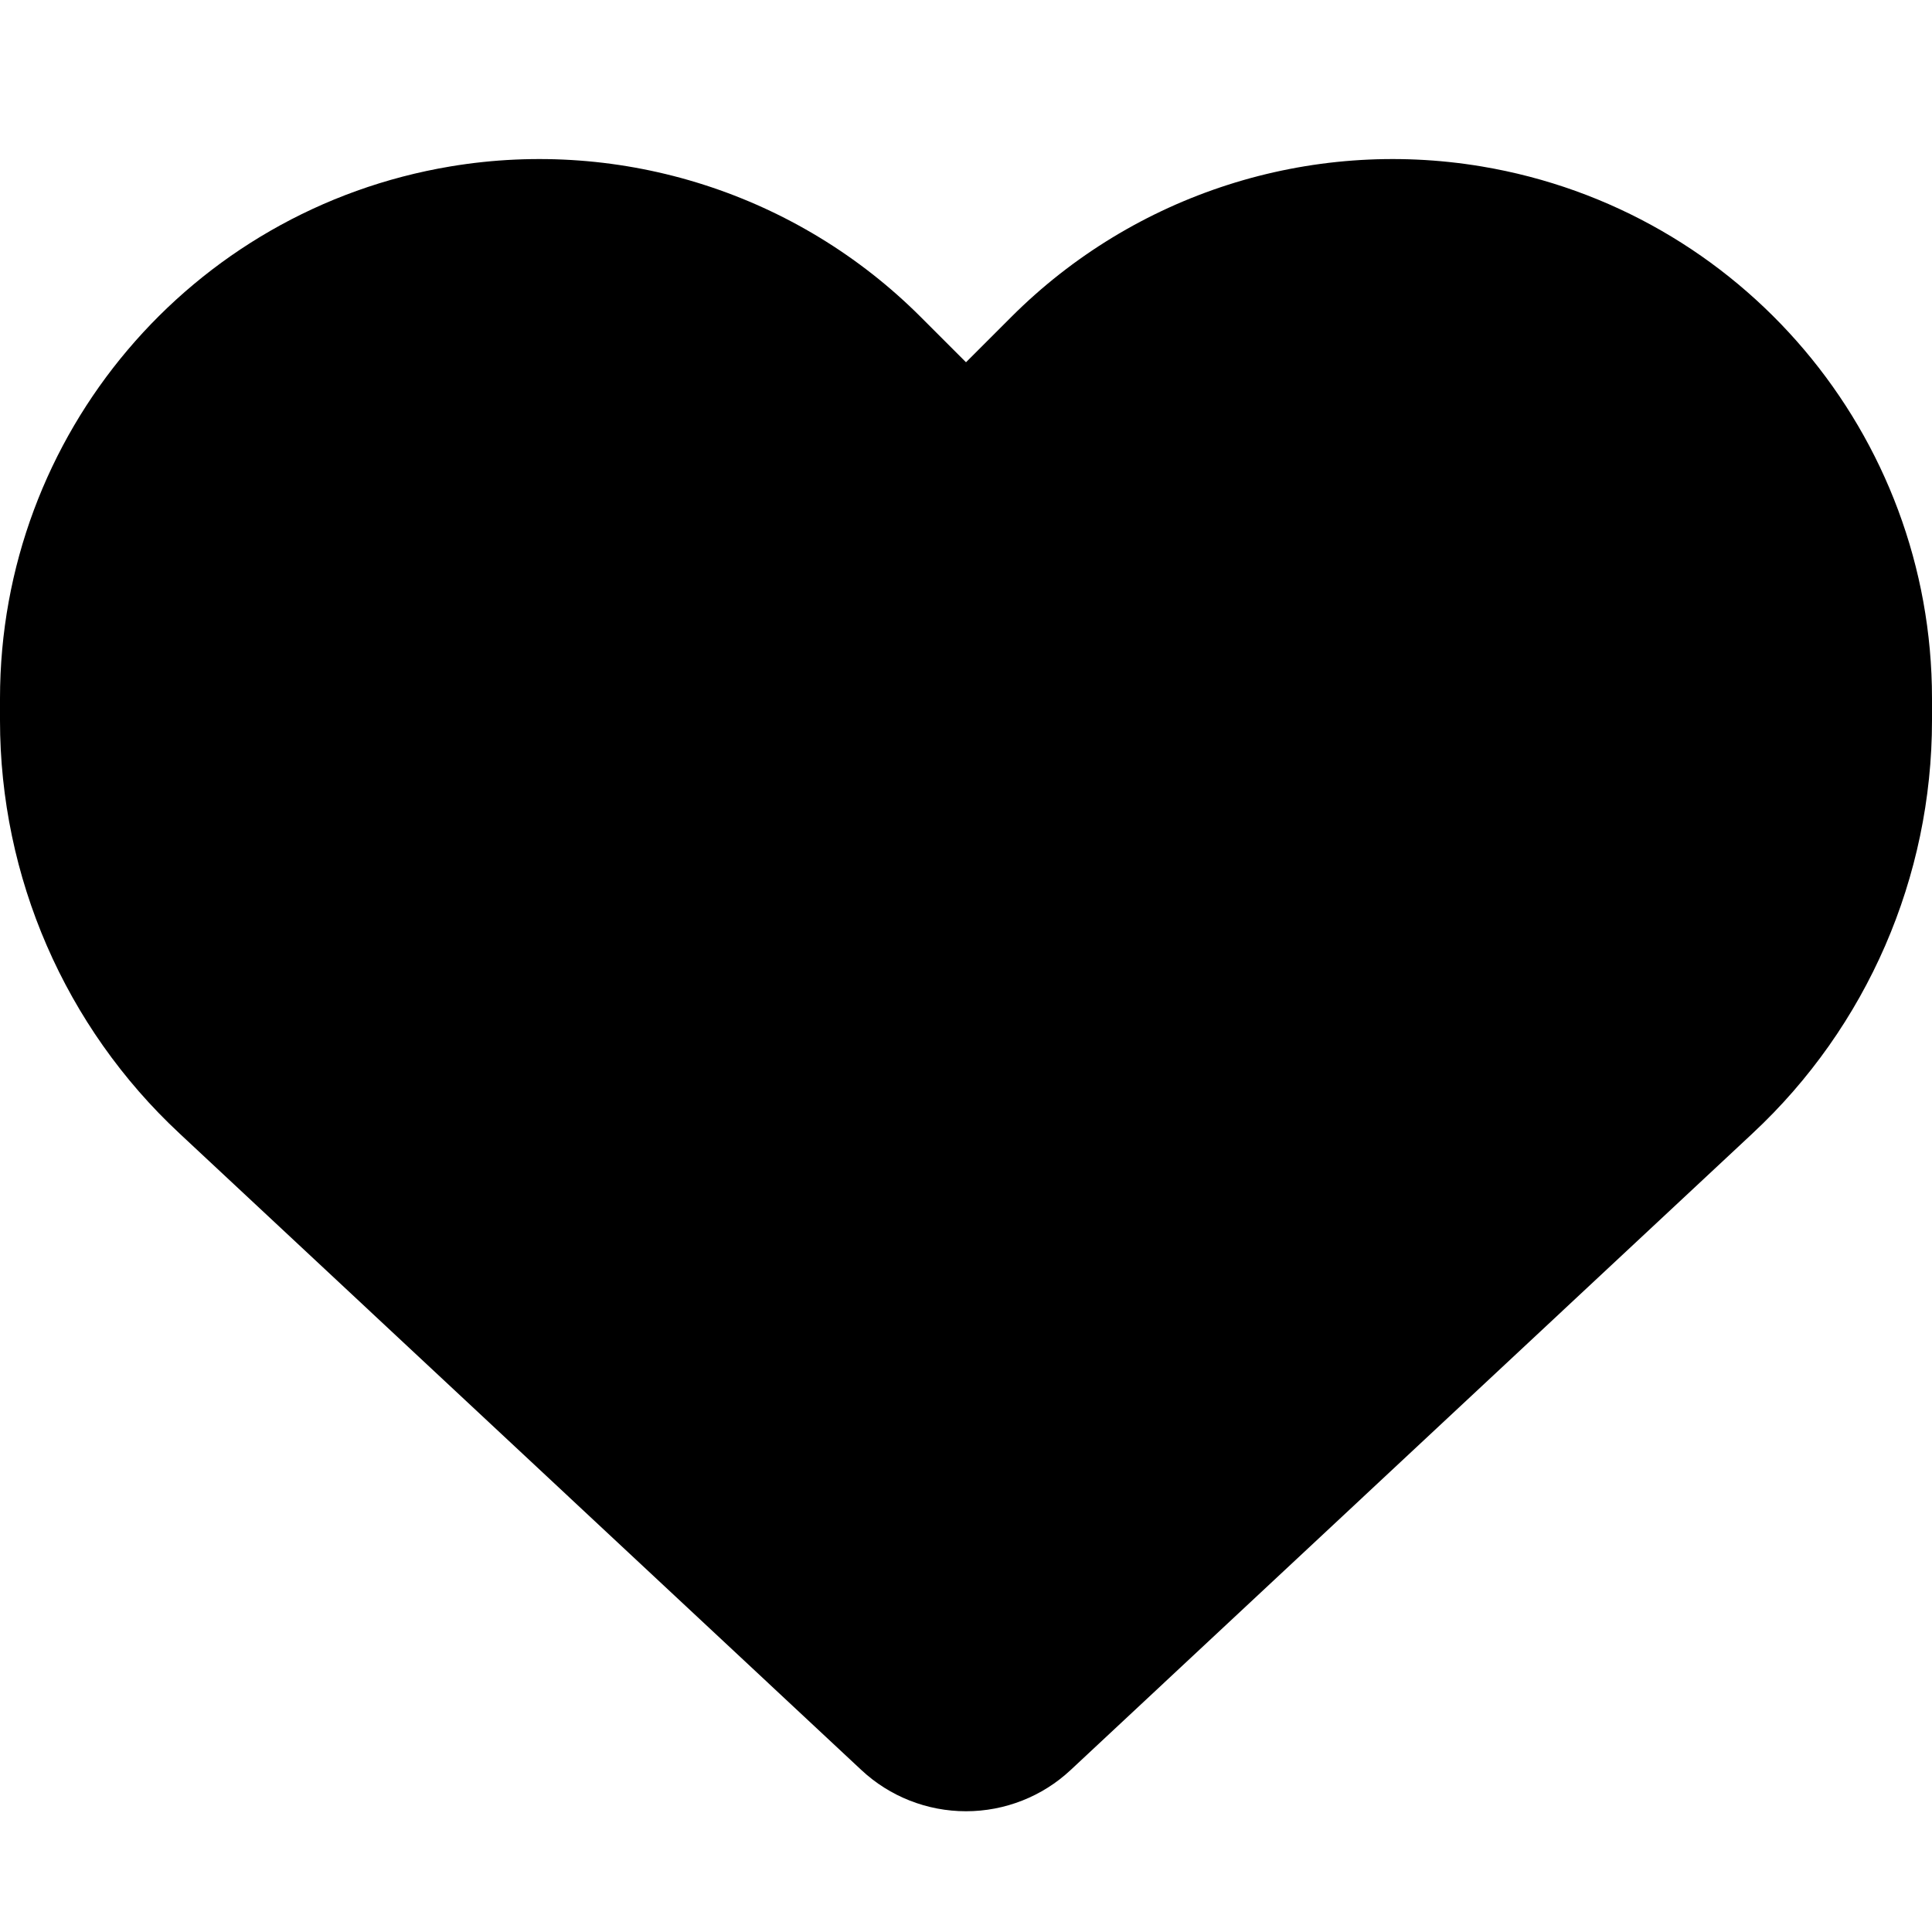
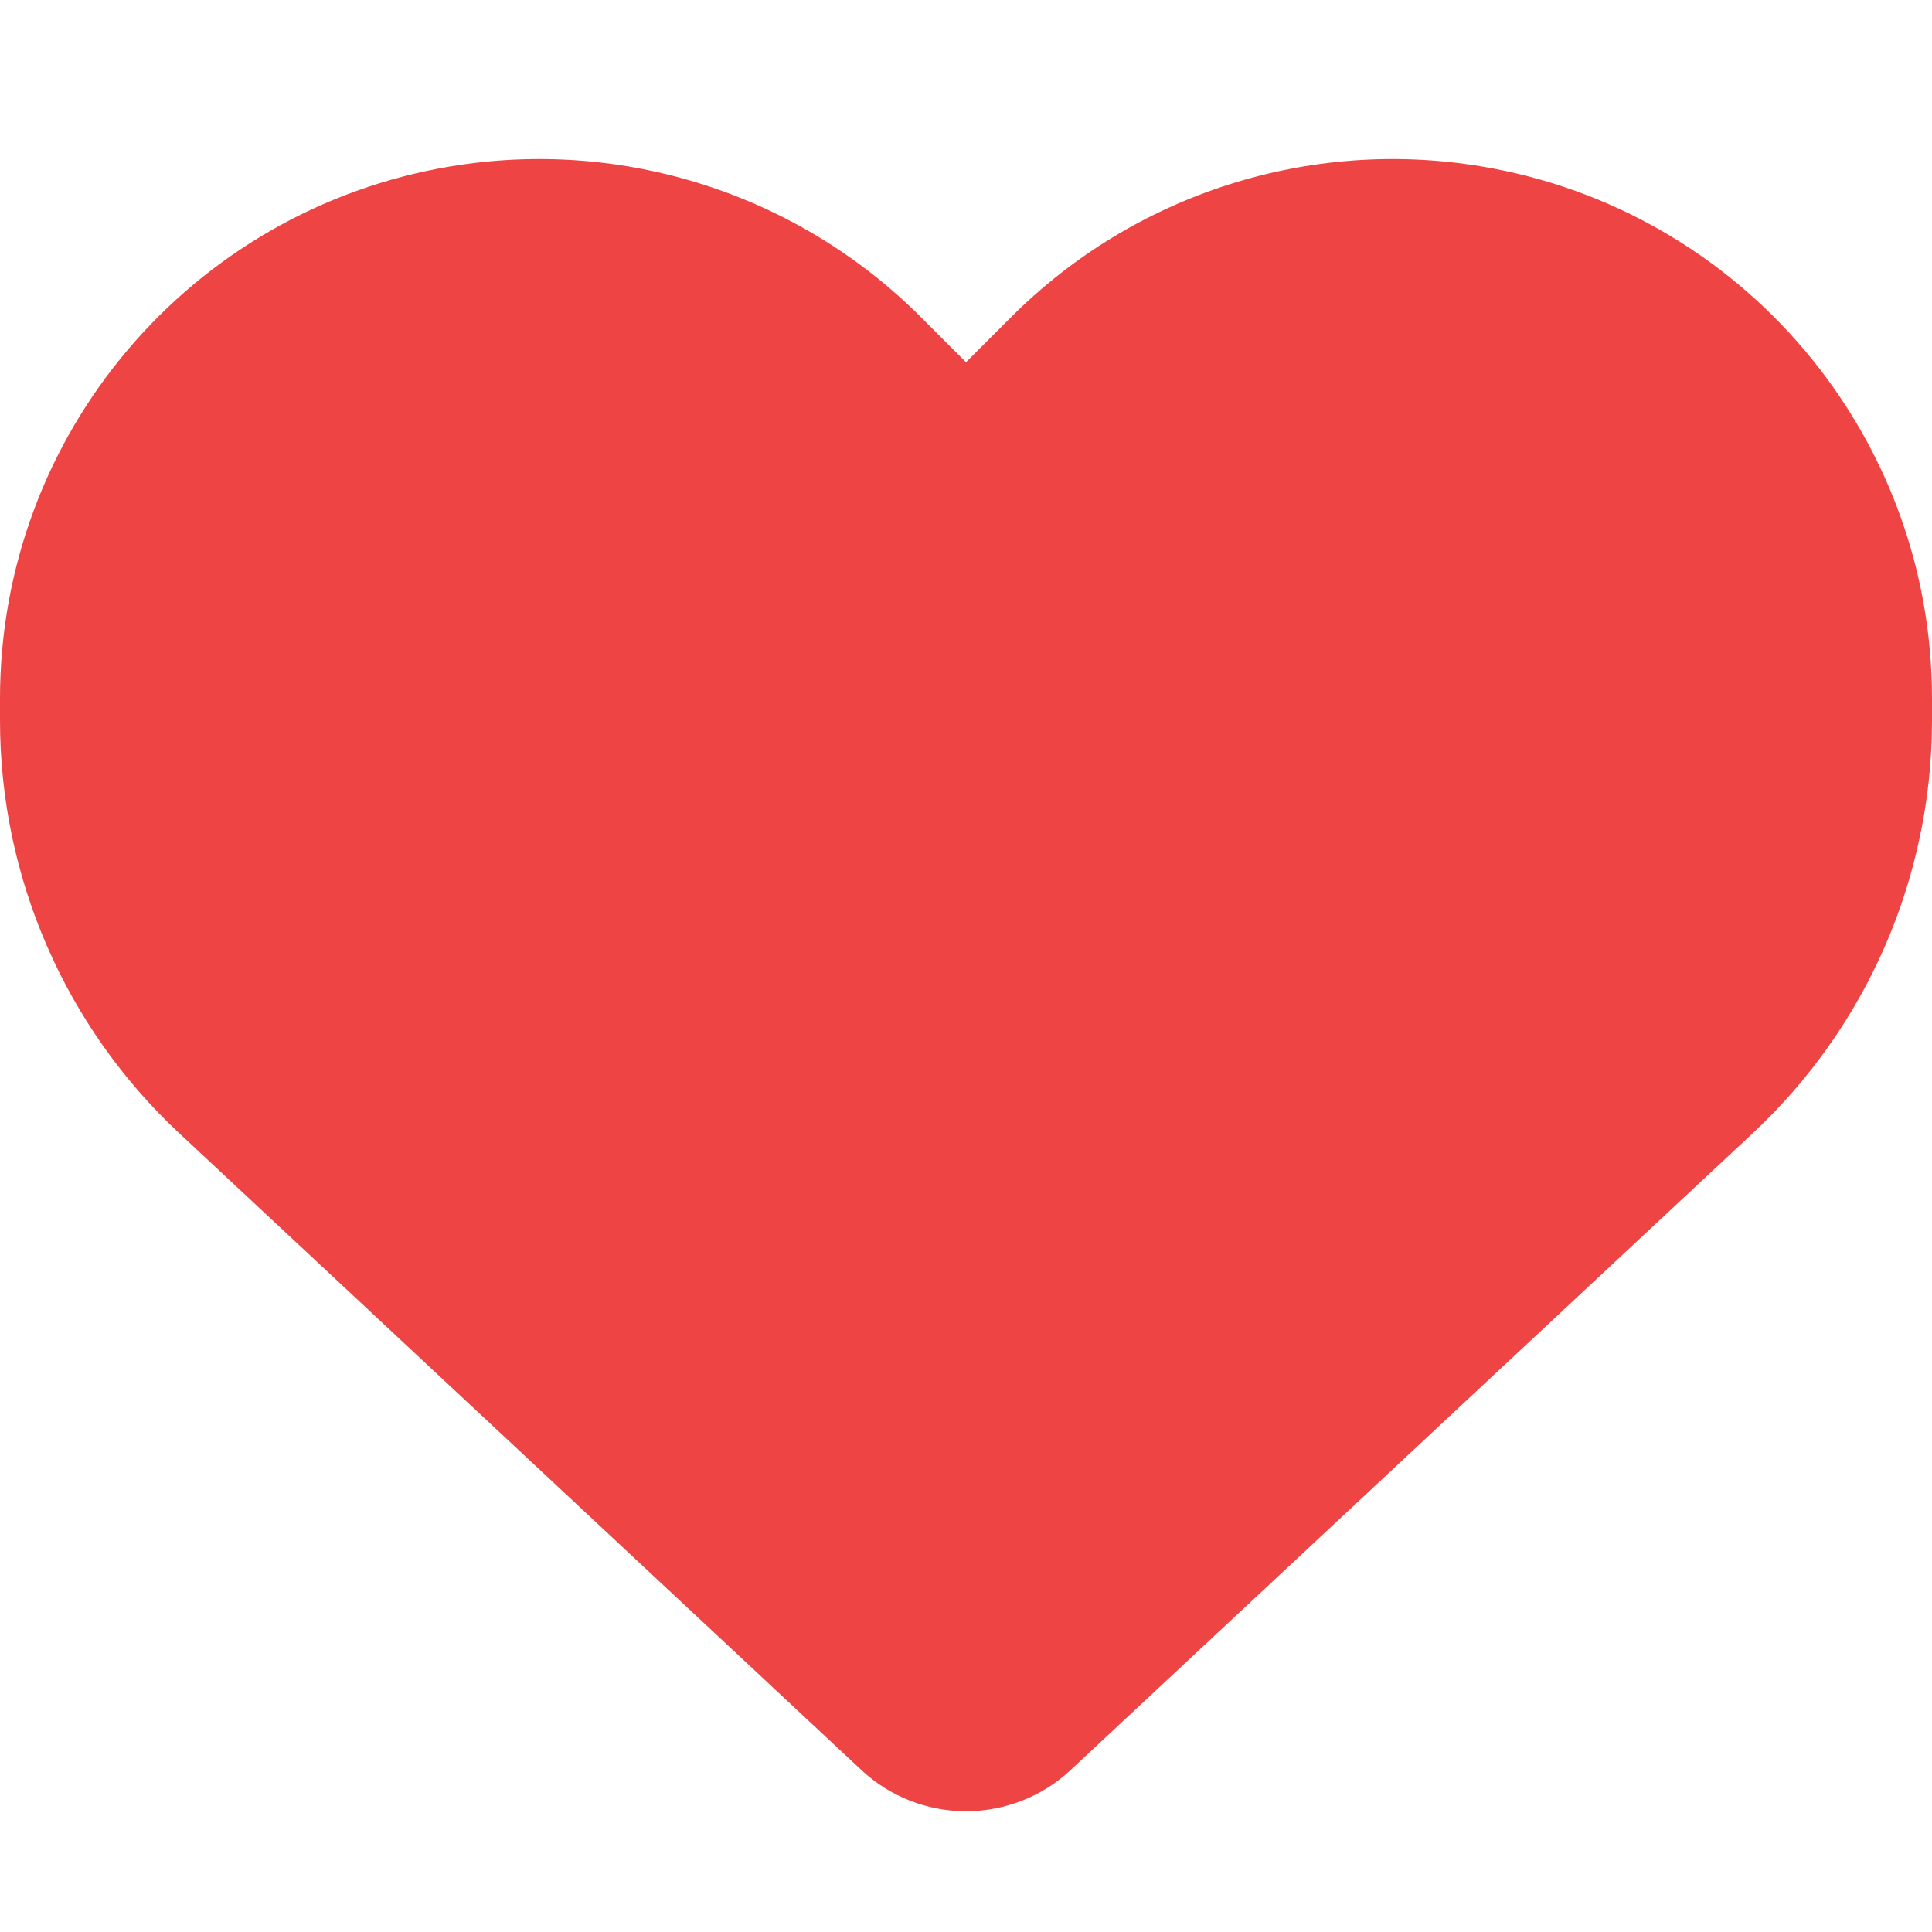
- <svg xmlns="http://www.w3.org/2000/svg" viewBox="0 0 512 512">
+ <svg xmlns="http://www.w3.org/2000/svg" fill="#EF4444" viewBox="0 0 512 512">
  <path d="M47.6 300.4L228.3 469.1c7.5 7 17.4 10.9 27.7 10.9s20.2-3.9 27.7-10.9L464.4 300.4c30.4-28.3 47.6-68 47.6-109.5v-5.8c0-69.9-50.5-129.5-119.4-141C347 36.5 300.6 51.4 268 84L256 96 244 84c-32.6-32.6-79-47.5-124.6-39.9C50.5 55.6 0 115.2 0 185.1v5.8c0 41.5 17.2 81.2 47.6 109.5z" />
</svg>
